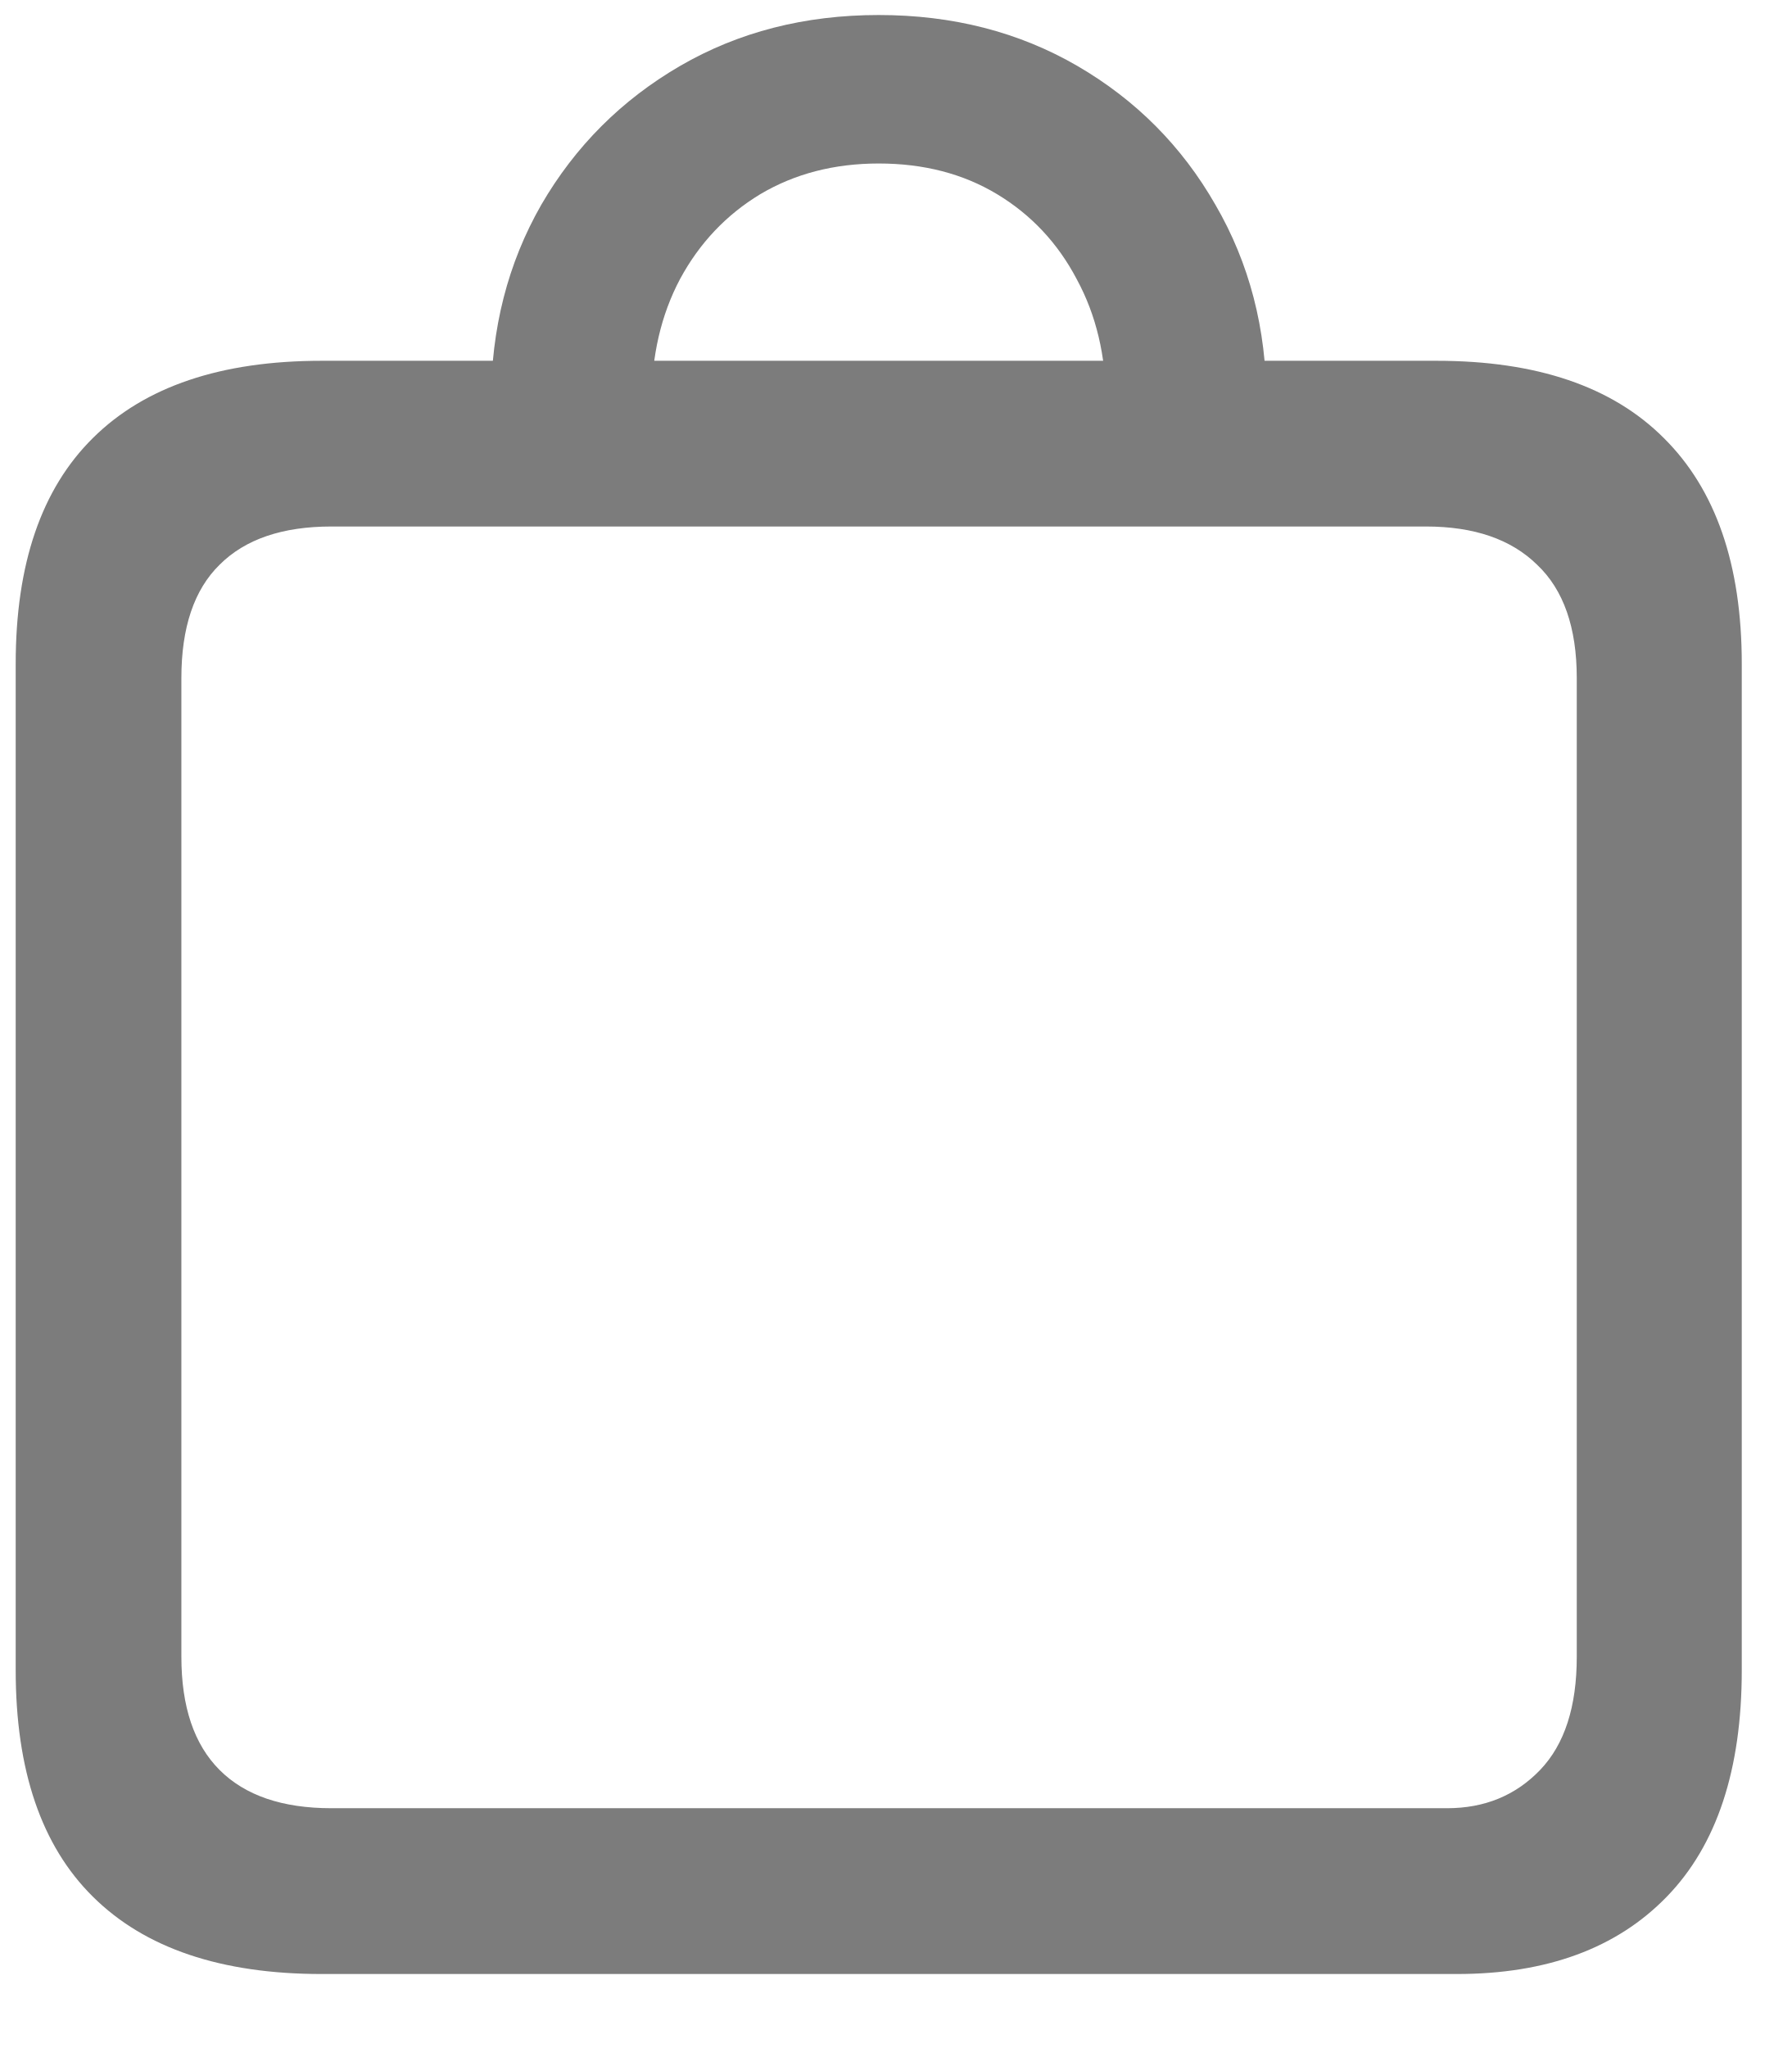
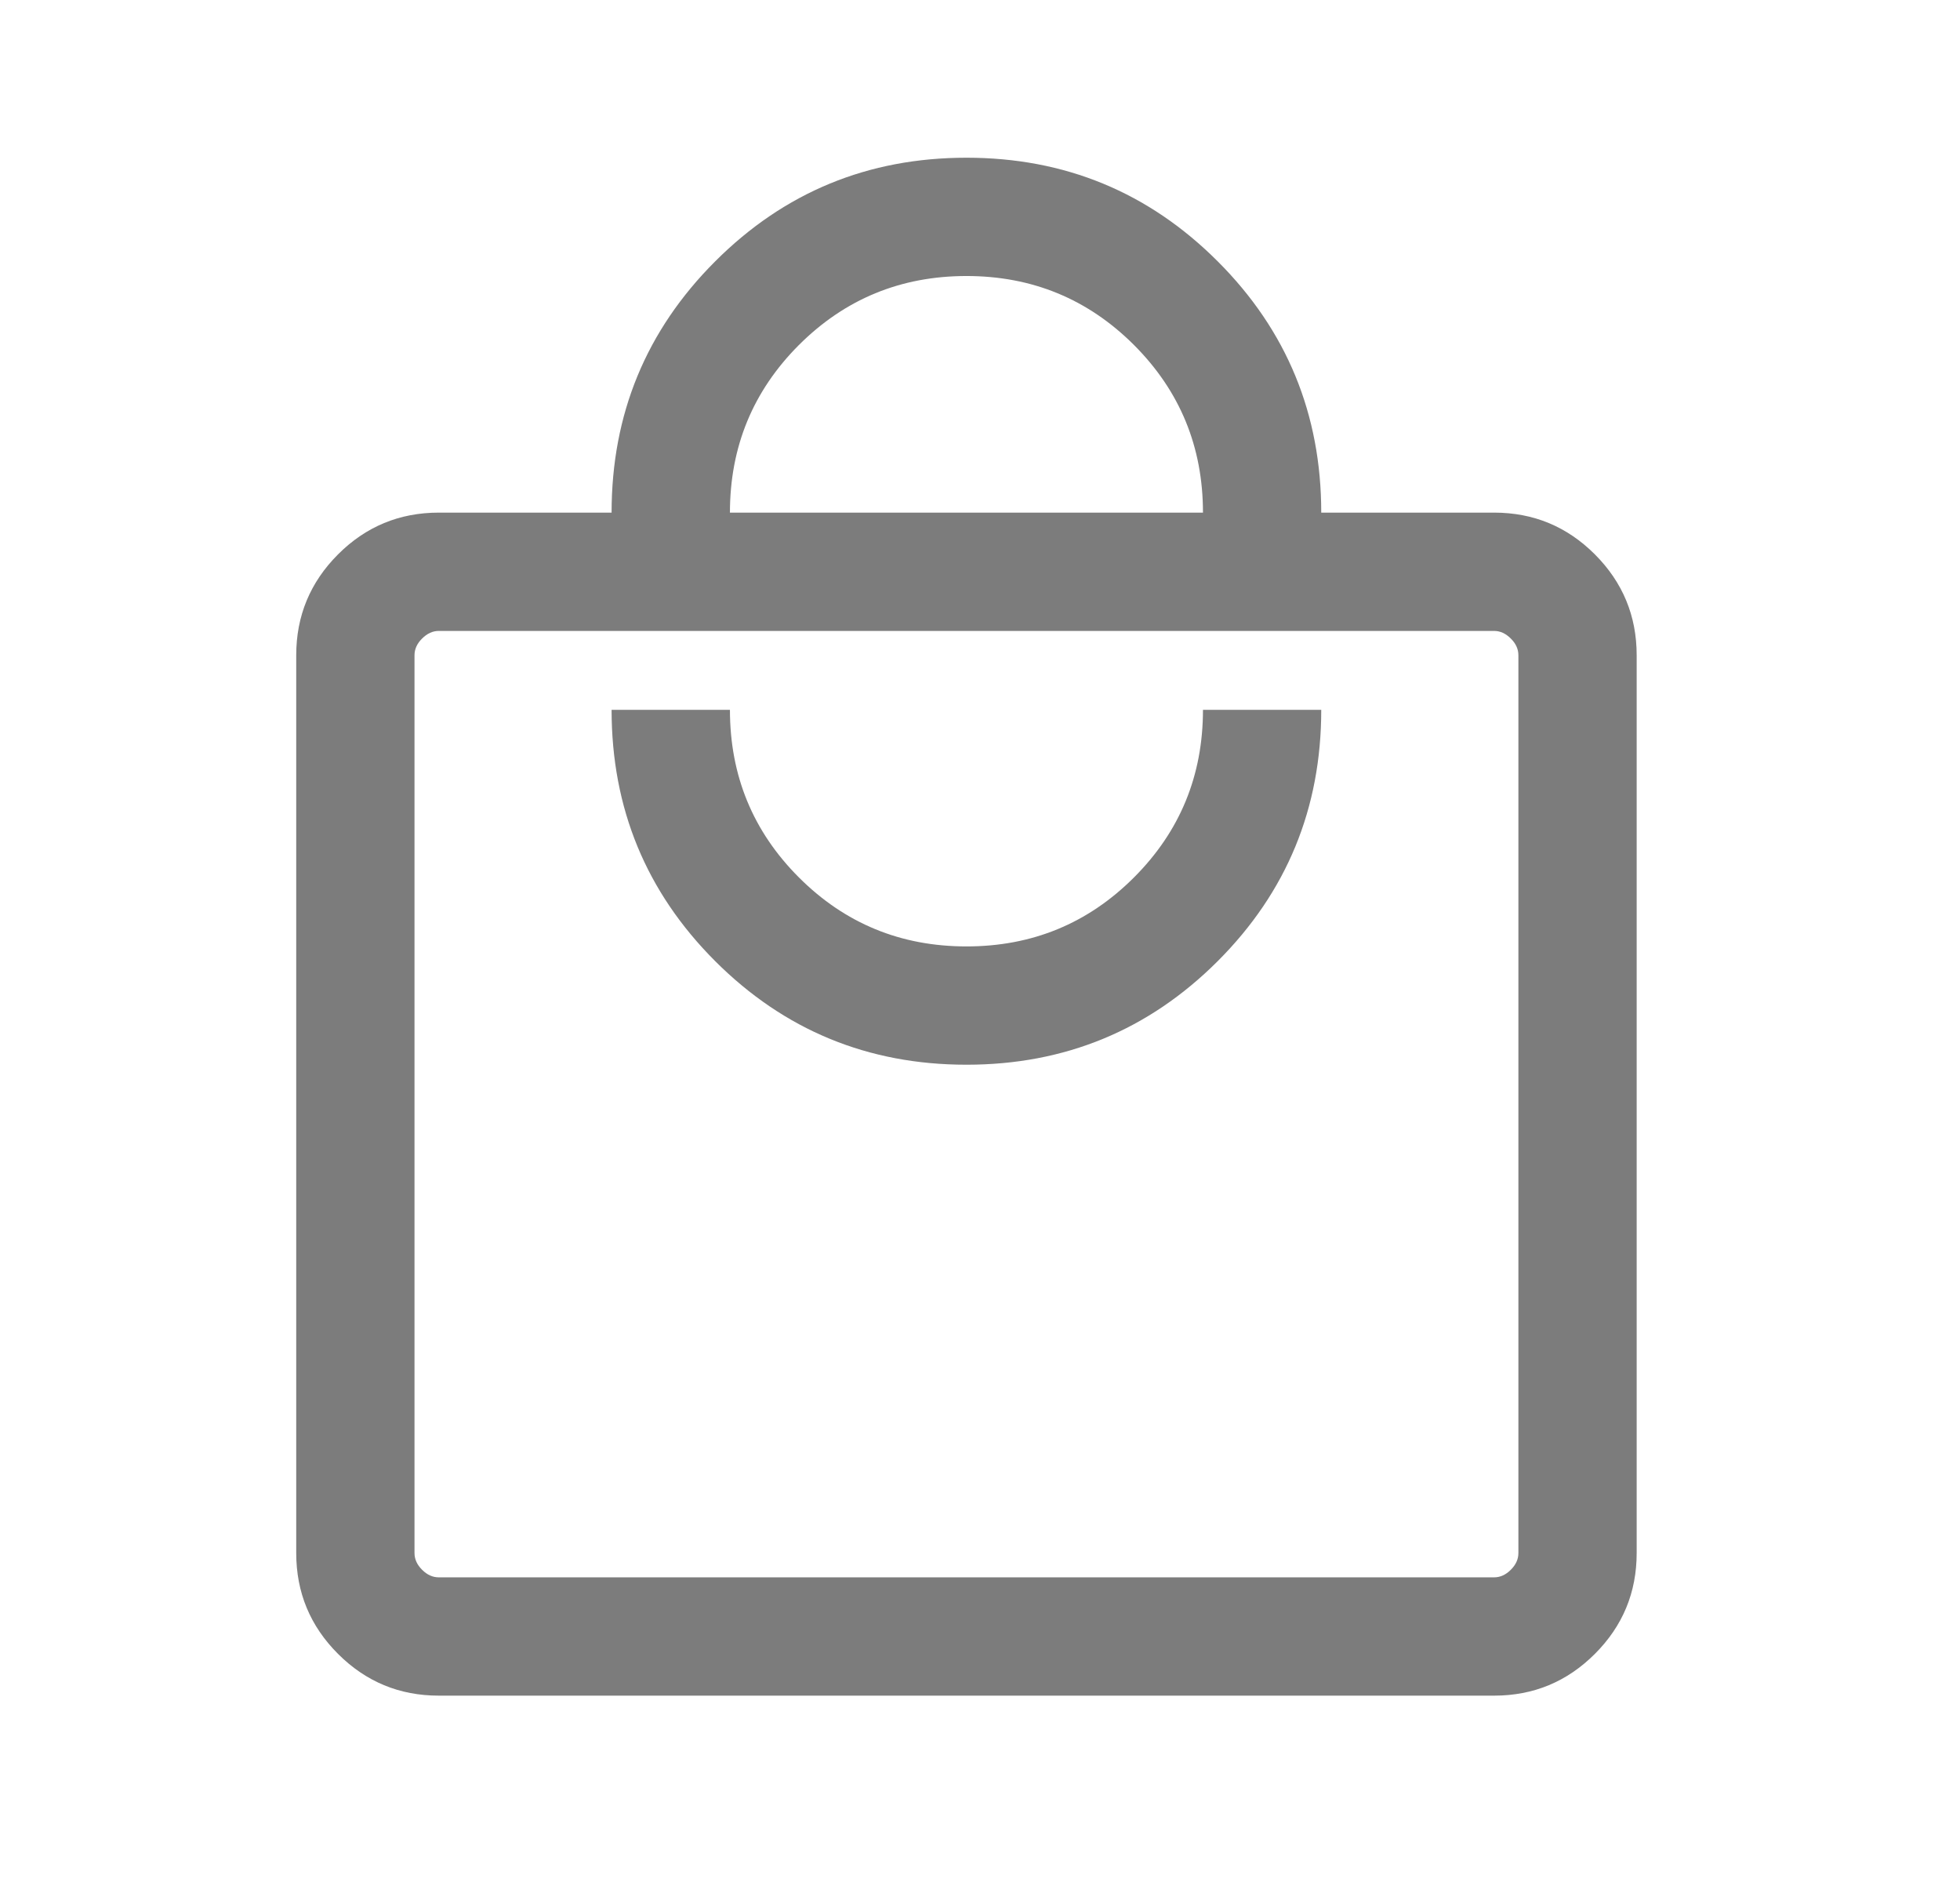
- <svg xmlns="http://www.w3.org/2000/svg" width="21" height="24" viewBox="0 0 21 24" fill="none">
-   <path d="M3.77 23.133C2.592 23.133 1.698 22.831 1.089 22.227C0.485 21.63 0.184 20.745 0.184 19.573V7.778C0.184 6.612 0.485 5.73 1.089 5.133C1.698 4.529 2.592 4.228 3.77 4.228H16.839C18.011 4.228 18.898 4.529 19.502 5.133C20.111 5.736 20.416 6.618 20.416 7.778V19.573C20.416 20.739 20.123 21.624 19.537 22.227C18.951 22.831 18.131 23.133 17.076 23.133H3.77ZM3.884 21.19H16.962C17.401 21.19 17.765 21.041 18.052 20.742C18.339 20.443 18.482 20.001 18.482 19.415V7.945C18.482 7.354 18.327 6.911 18.017 6.618C17.712 6.319 17.278 6.17 16.716 6.17H3.884C3.31 6.17 2.873 6.319 2.574 6.618C2.275 6.911 2.126 7.354 2.126 7.945V19.415C2.126 20.001 2.275 20.443 2.574 20.742C2.873 21.041 3.31 21.19 3.884 21.19ZM5.756 4.702C5.756 3.853 5.952 3.085 6.345 2.399C6.743 1.714 7.285 1.172 7.971 0.773C8.656 0.375 9.433 0.176 10.3 0.176C11.167 0.176 11.943 0.375 12.629 0.773C13.315 1.172 13.854 1.714 14.246 2.399C14.645 3.085 14.844 3.853 14.844 4.702L12.963 4.711C12.963 4.172 12.849 3.691 12.62 3.27C12.398 2.848 12.087 2.517 11.688 2.276C11.29 2.036 10.827 1.916 10.3 1.916C9.778 1.916 9.315 2.036 8.911 2.276C8.513 2.517 8.199 2.848 7.971 3.27C7.748 3.691 7.637 4.172 7.637 4.711L5.756 4.702Z" fill="#7C7C7C" />
+ <svg xmlns="http://www.w3.org/2000/svg" width="29" height="28" viewBox="0 0 29 28" fill="none">
+   <g id="Icon/Shop">
+     <mask id="mask0_1924_2726" style="mask-type:alpha" maskUnits="userSpaceOnUse" x="0" y="0" width="29" height="28">
+       <rect id="Bounding box" x="0.3" width="28" height="28" fill="#D9D9D9" />
+     </mask>
+     <g mask="url(#mask0_1924_2726)">
+       <path id="local_mall" d="M6.492 25.083C5.91 25.083 5.413 24.877 5.001 24.465C4.589 24.053 4.383 23.556 4.383 22.974V9.692C4.383 9.111 4.589 8.614 5.001 8.201C5.413 7.789 5.91 7.583 6.492 7.583H9.049C9.049 6.127 9.56 4.887 10.582 3.866C11.604 2.844 12.843 2.333 14.3 2.333C15.756 2.333 16.995 2.844 18.017 3.866C19.039 4.887 19.549 6.127 19.549 7.583H22.107C22.689 7.583 23.186 7.789 23.598 8.201C24.01 8.614 24.216 9.111 24.216 9.692V22.974C24.216 23.556 24.01 24.053 23.598 24.465C23.186 24.877 22.689 25.083 22.107 25.083H6.492ZM6.492 23.333H22.107C22.197 23.333 22.279 23.296 22.354 23.221C22.429 23.146 22.466 23.064 22.466 22.974V9.692C22.466 9.603 22.429 9.52 22.354 9.446C22.279 9.371 22.197 9.333 22.107 9.333H6.492C6.402 9.333 6.32 9.371 6.245 9.446C6.17 9.52 6.133 9.603 6.133 9.692V22.974C6.133 23.064 6.17 23.146 6.245 23.221C6.32 23.296 6.402 23.333 6.492 23.333ZM14.3 15.75C15.756 15.75 16.995 15.239 18.017 14.218C19.039 13.196 19.549 11.957 19.549 10.5H17.799C17.799 11.472 17.459 12.299 16.779 12.979C16.098 13.66 15.272 14 14.3 14C13.327 14 12.501 13.66 11.82 12.979C11.14 12.299 10.8 11.472 10.8 10.5H9.049C9.049 11.957 9.56 13.196 10.582 14.218C11.604 15.239 12.843 15.75 14.3 15.75ZM10.8 7.583H17.799C17.799 6.611 17.459 5.785 16.779 5.104C16.098 4.424 15.272 4.083 14.3 4.083C13.327 4.083 12.501 4.424 11.82 5.104C11.14 5.785 10.8 6.611 10.8 7.583Z" fill="#7C7C7C" />
+     </g>
+   </g>
</svg>
